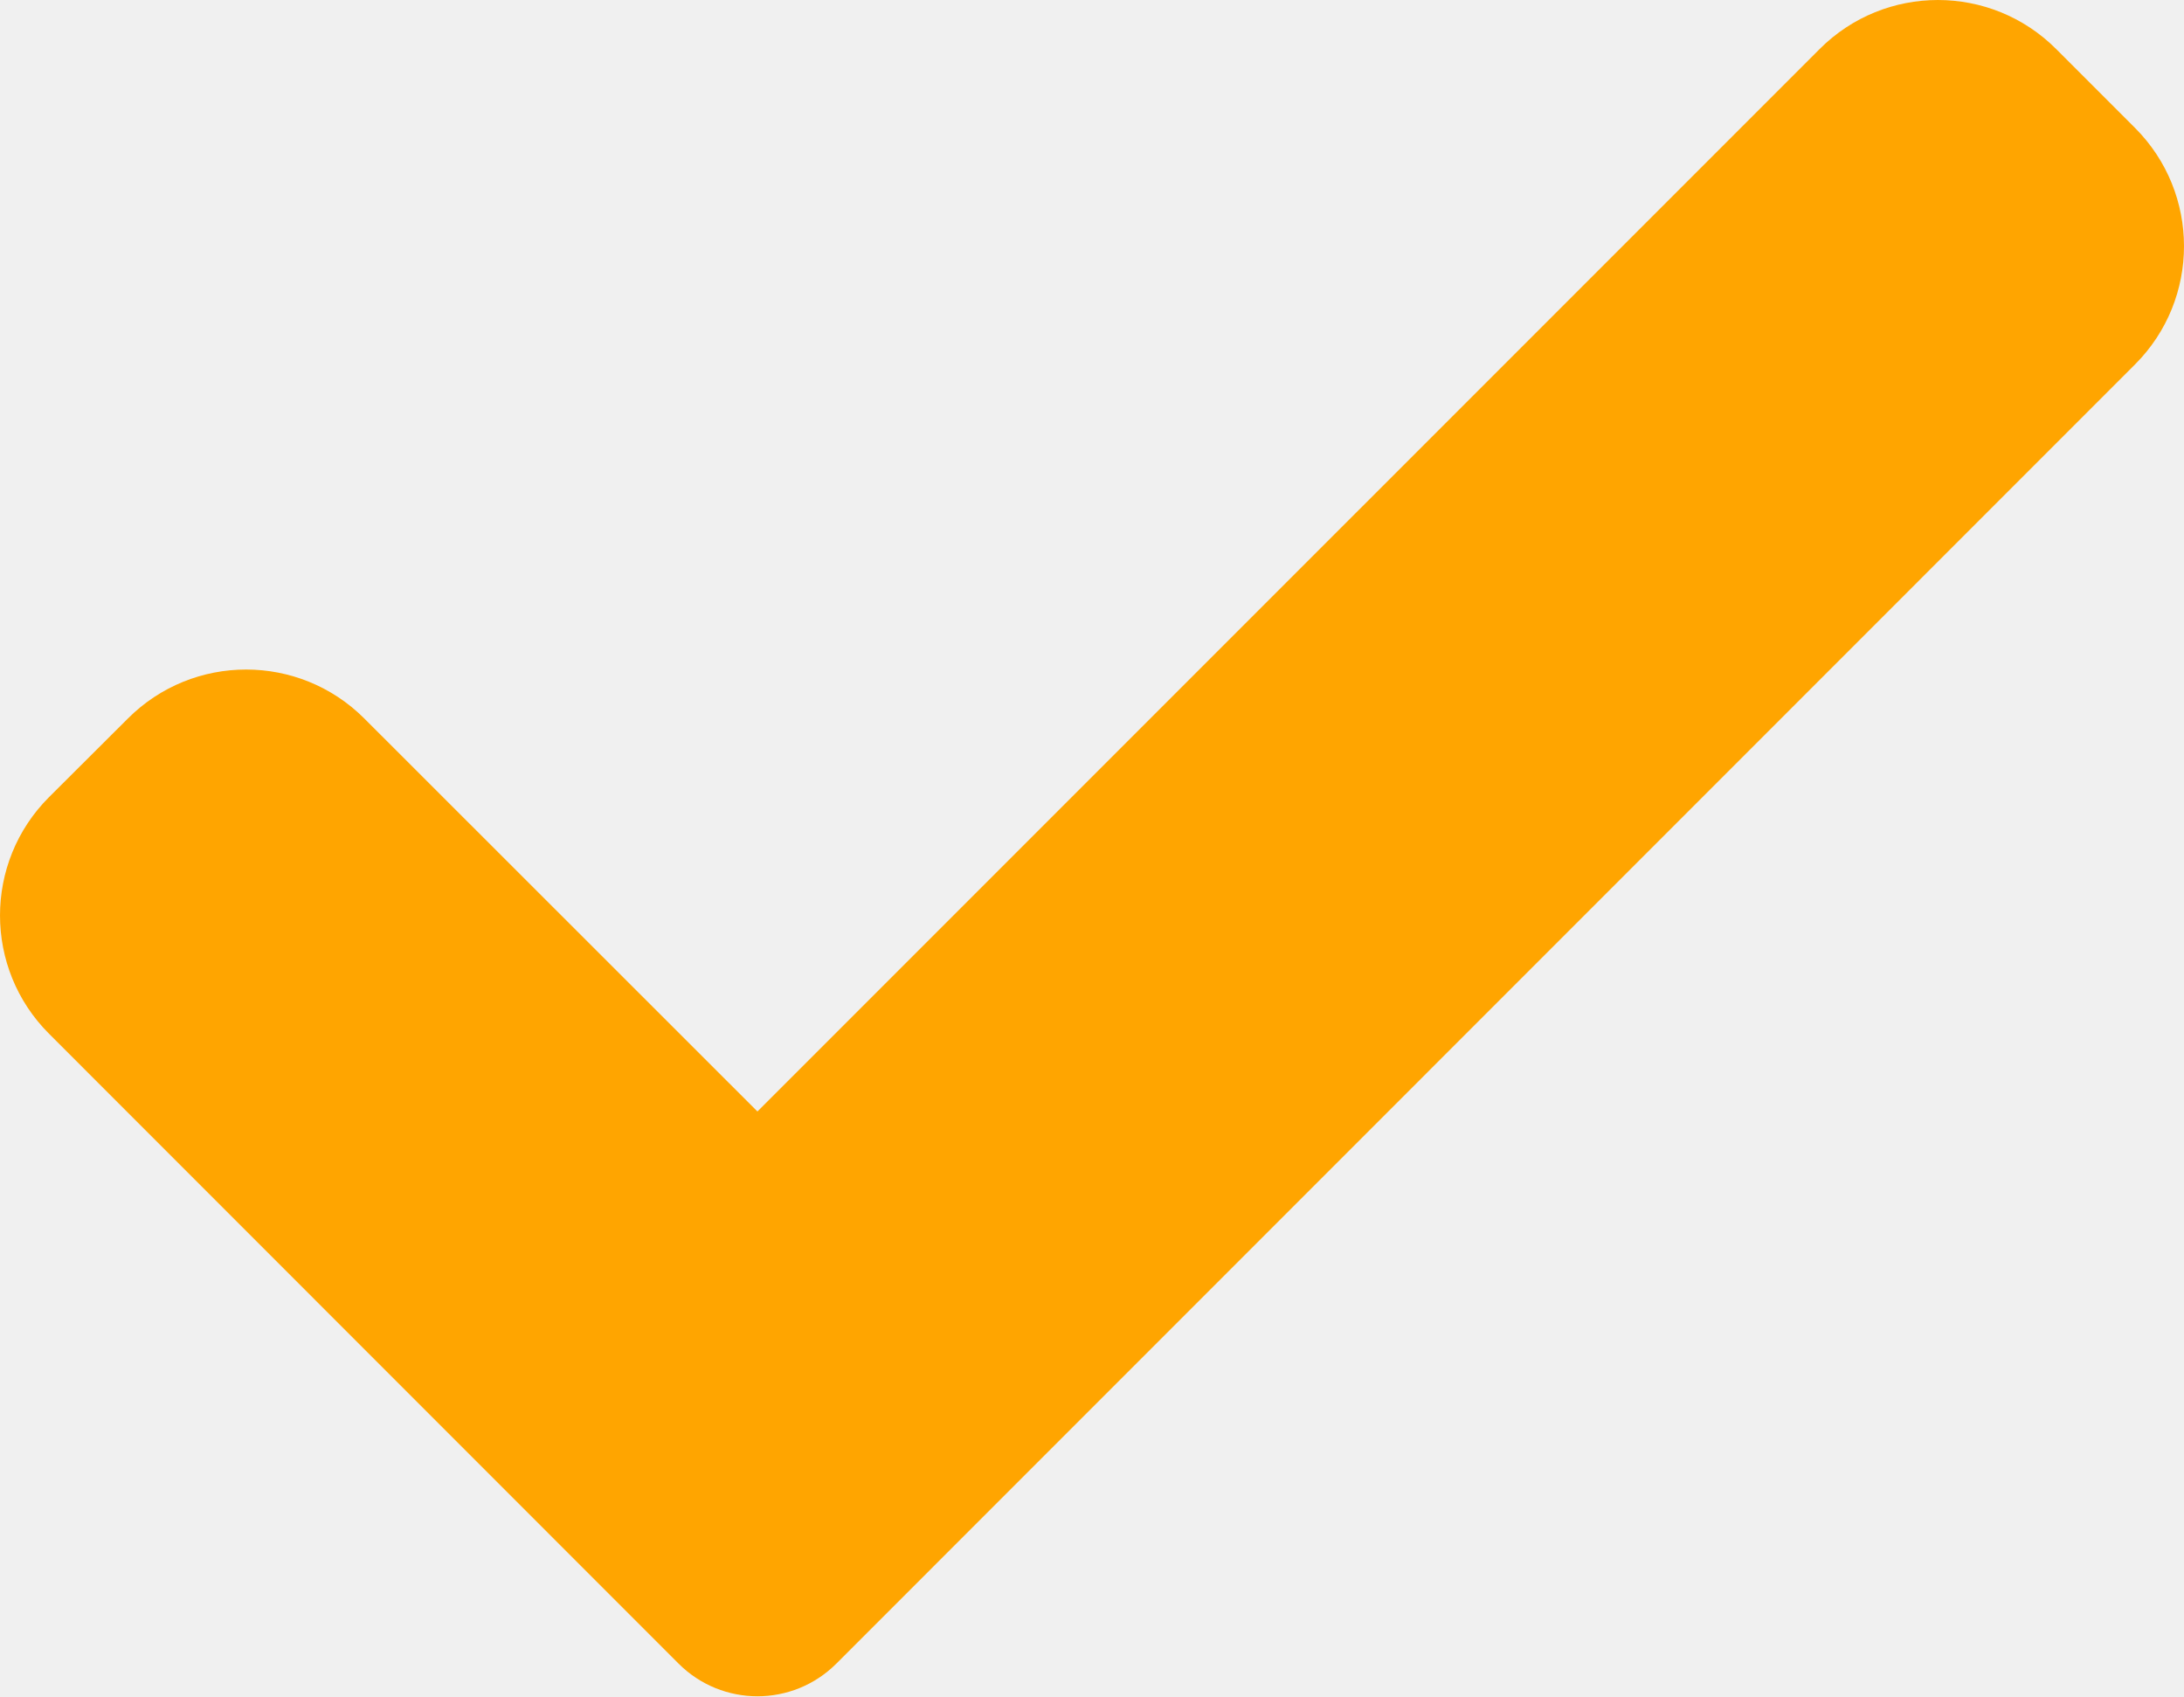
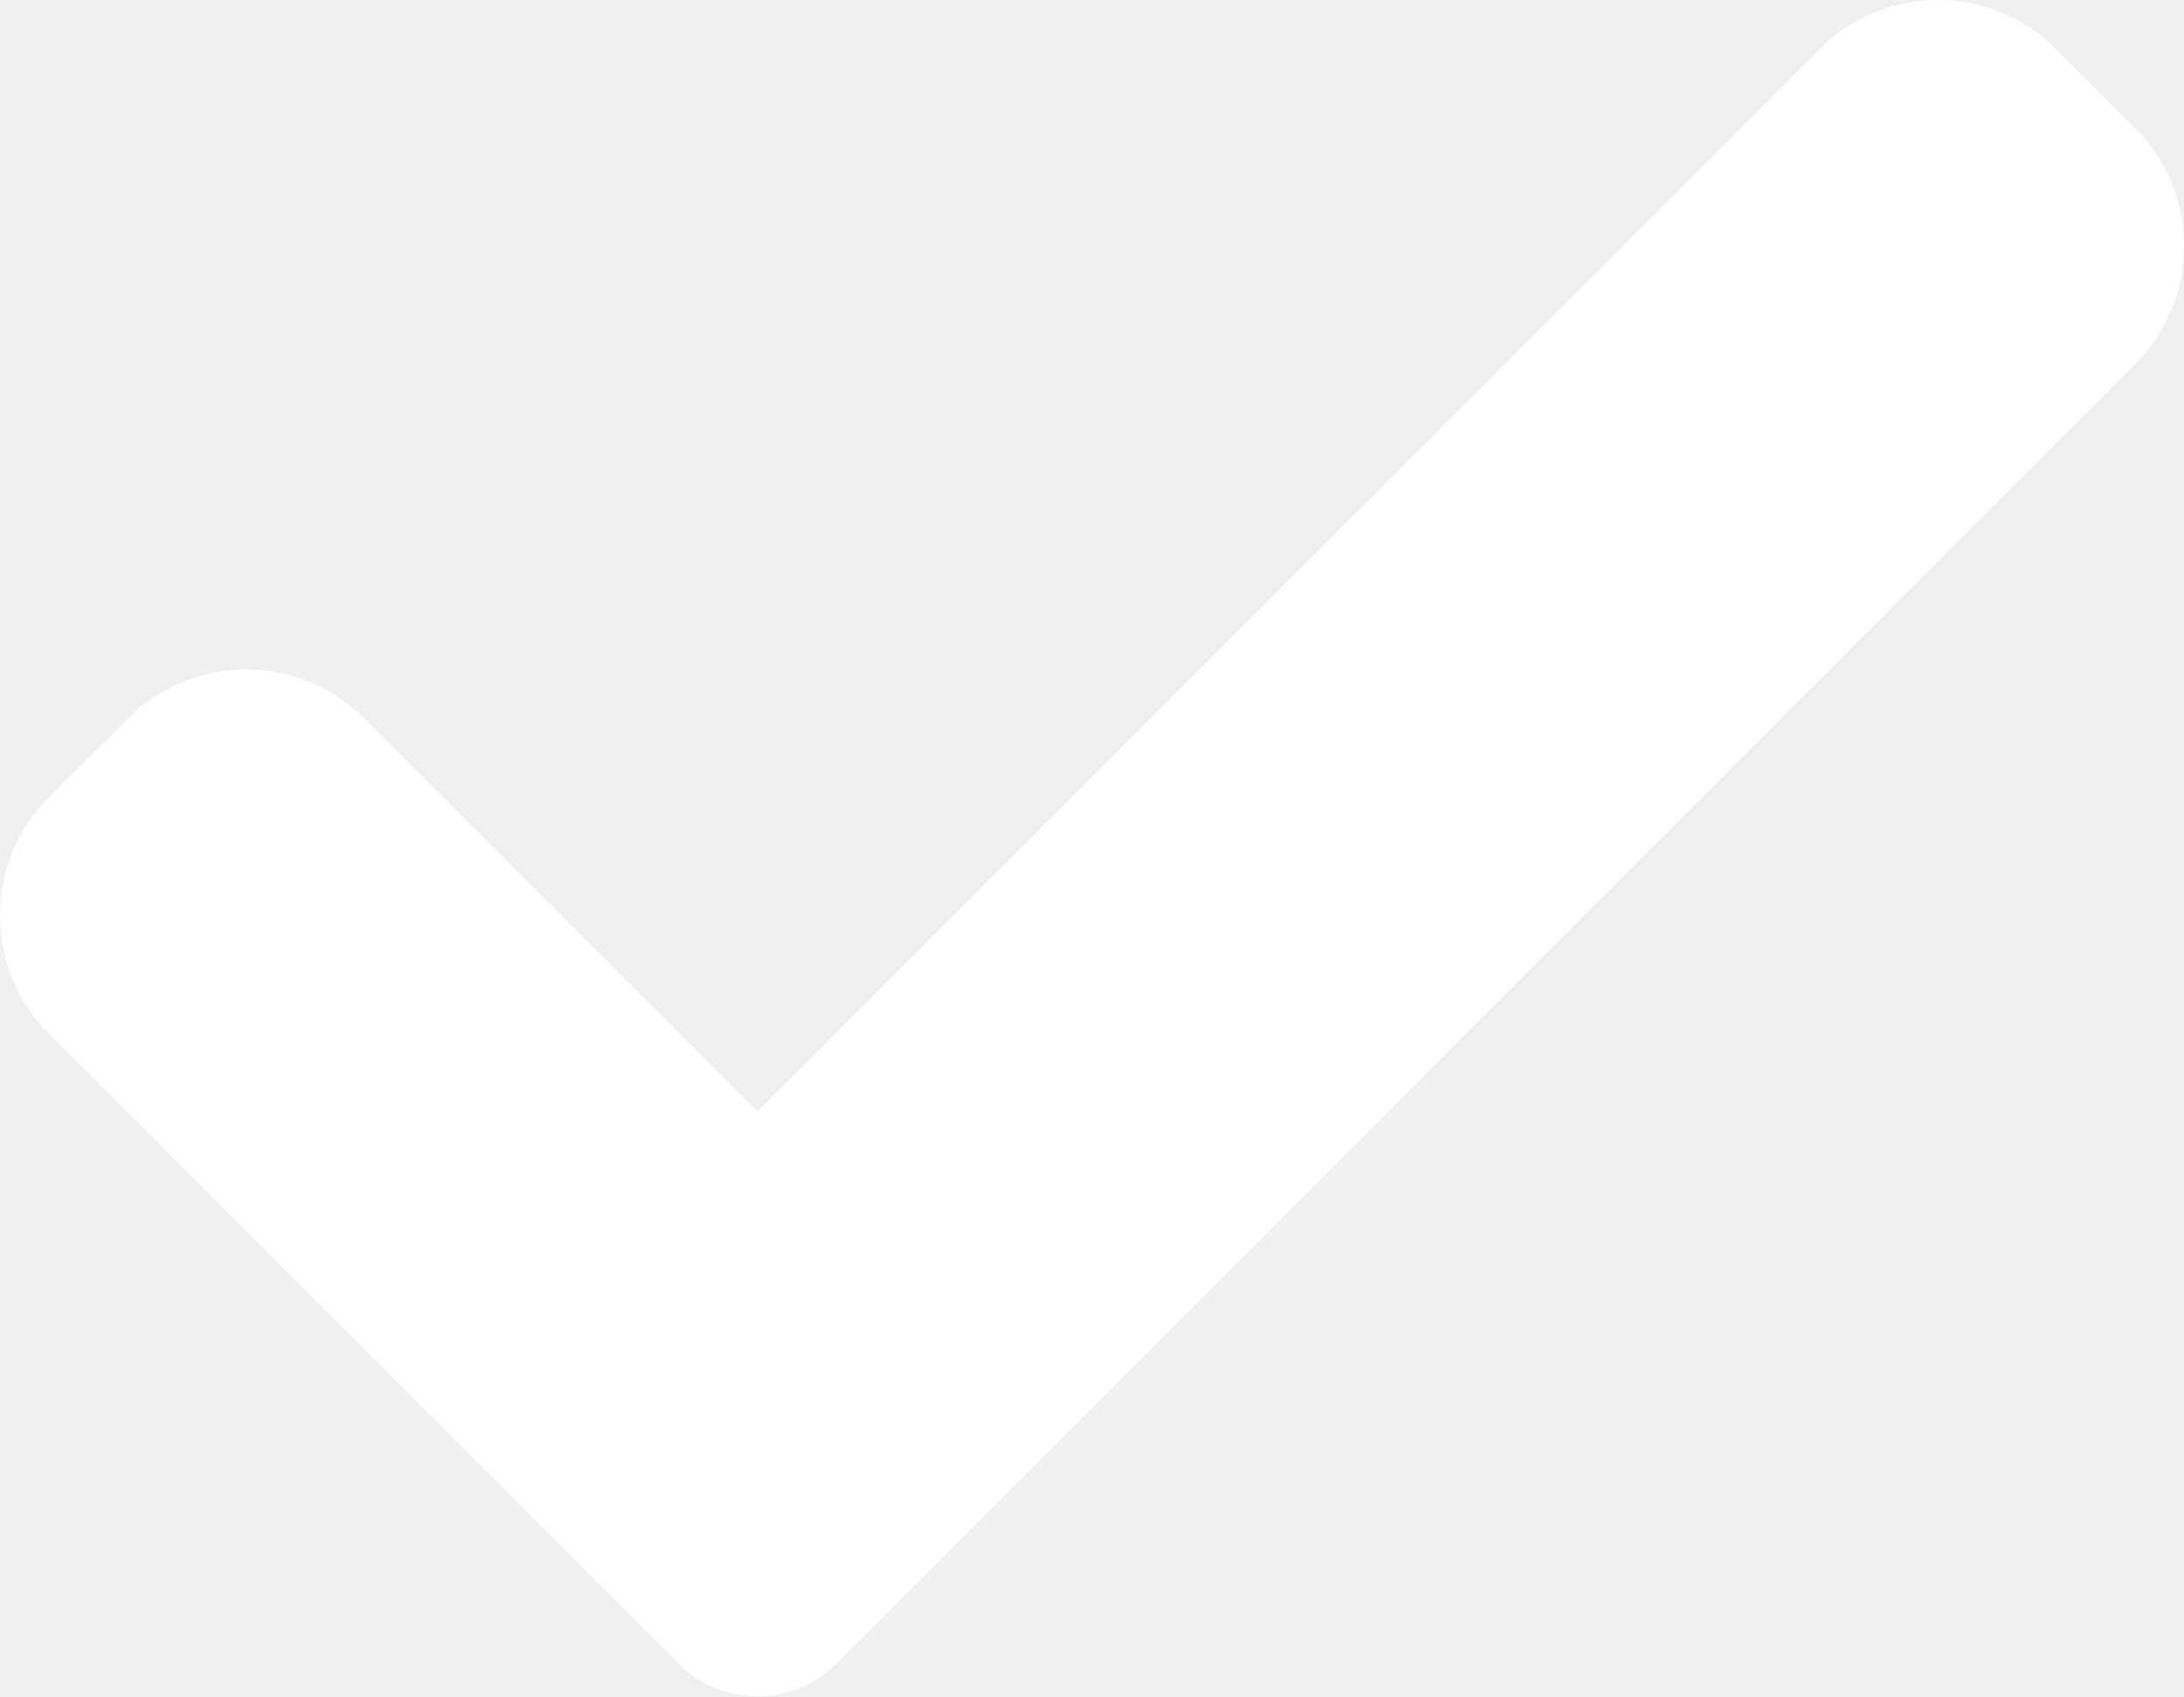
<svg xmlns="http://www.w3.org/2000/svg" viewBox="0 0 417 323.79">
  <defs>
-     <style>.cls-1{fill:orange;}</style>
+     <style>.cls-1{fill:white;}</style>
  </defs>
  <g id="Livello_2" data-name="Livello 2">
    <g id="Livello_1-2" data-name="Livello 1">
      <path class="cls-1" d="M159.68,317.56a21.31,21.31,0,0,1-30.11,0L9.36,197.32a31.92,31.92,0,0,1,0-45.16l15.05-15a31.92,31.92,0,0,1,45.16,0l75.05,75L347.43,9.36a31.92,31.92,0,0,1,45.16,0l15.05,15.05a31.92,31.92,0,0,1,0,45.16Z" />
    </g>
  </g>
</svg>
